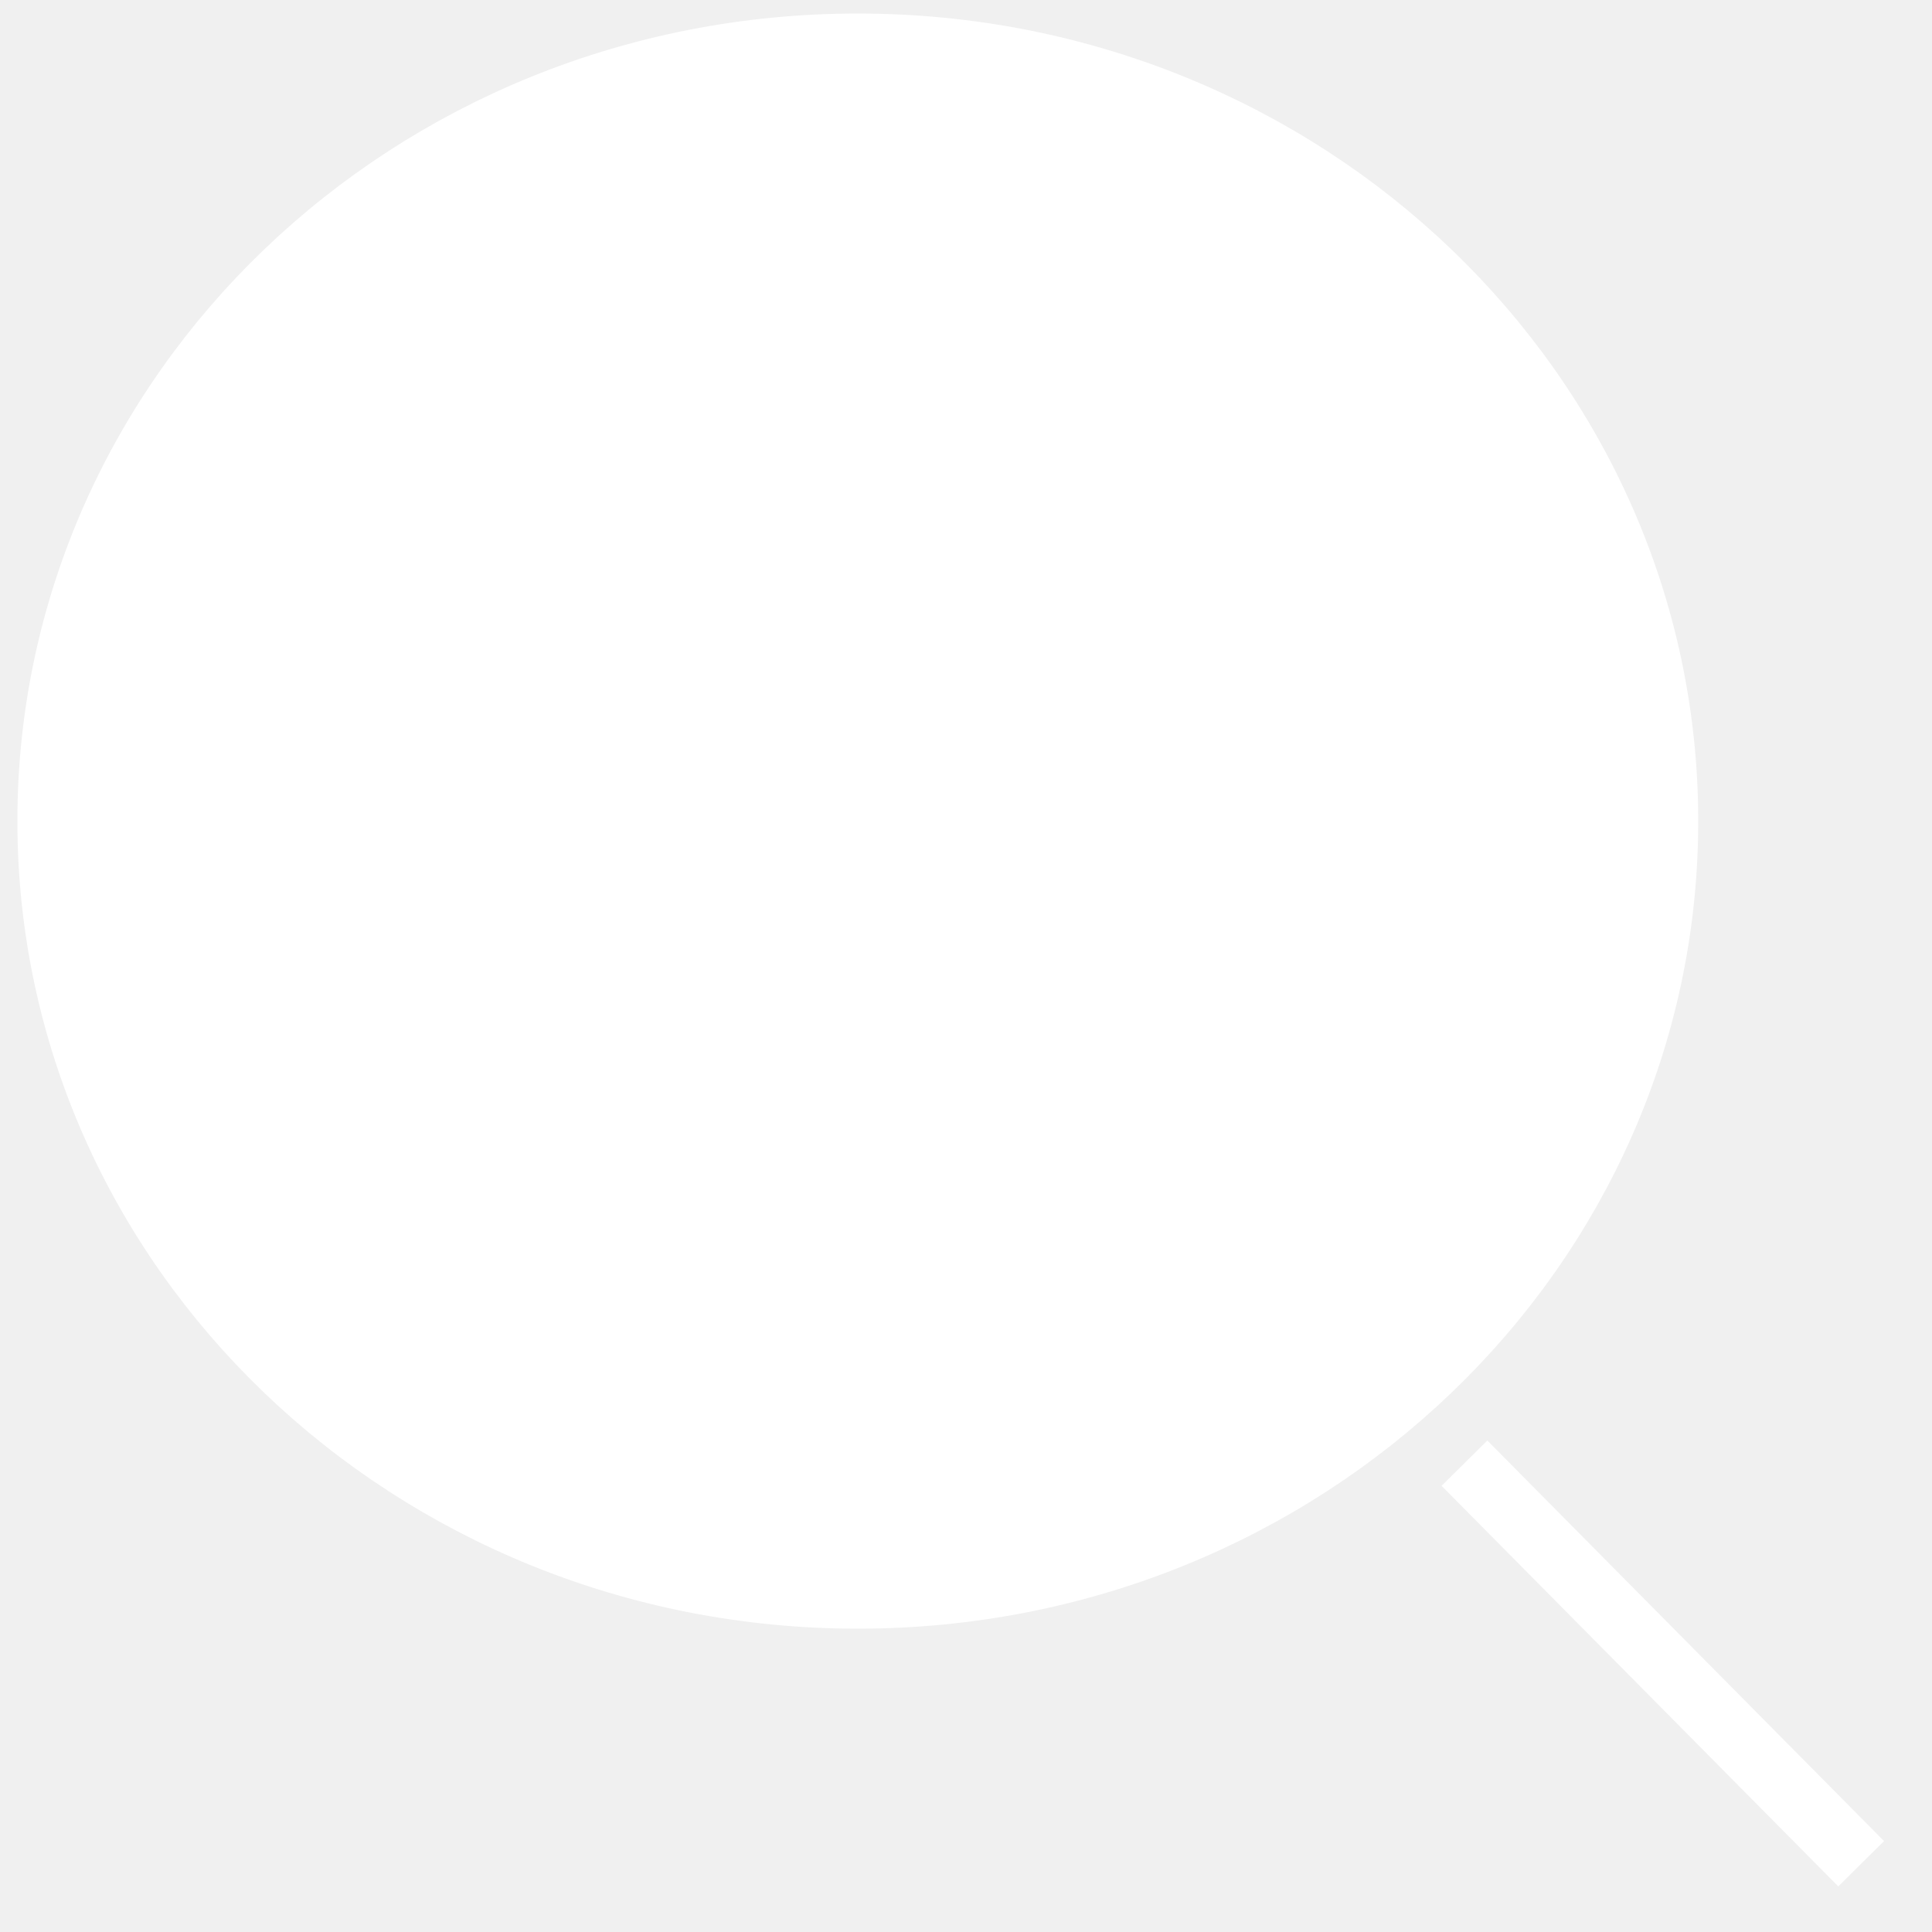
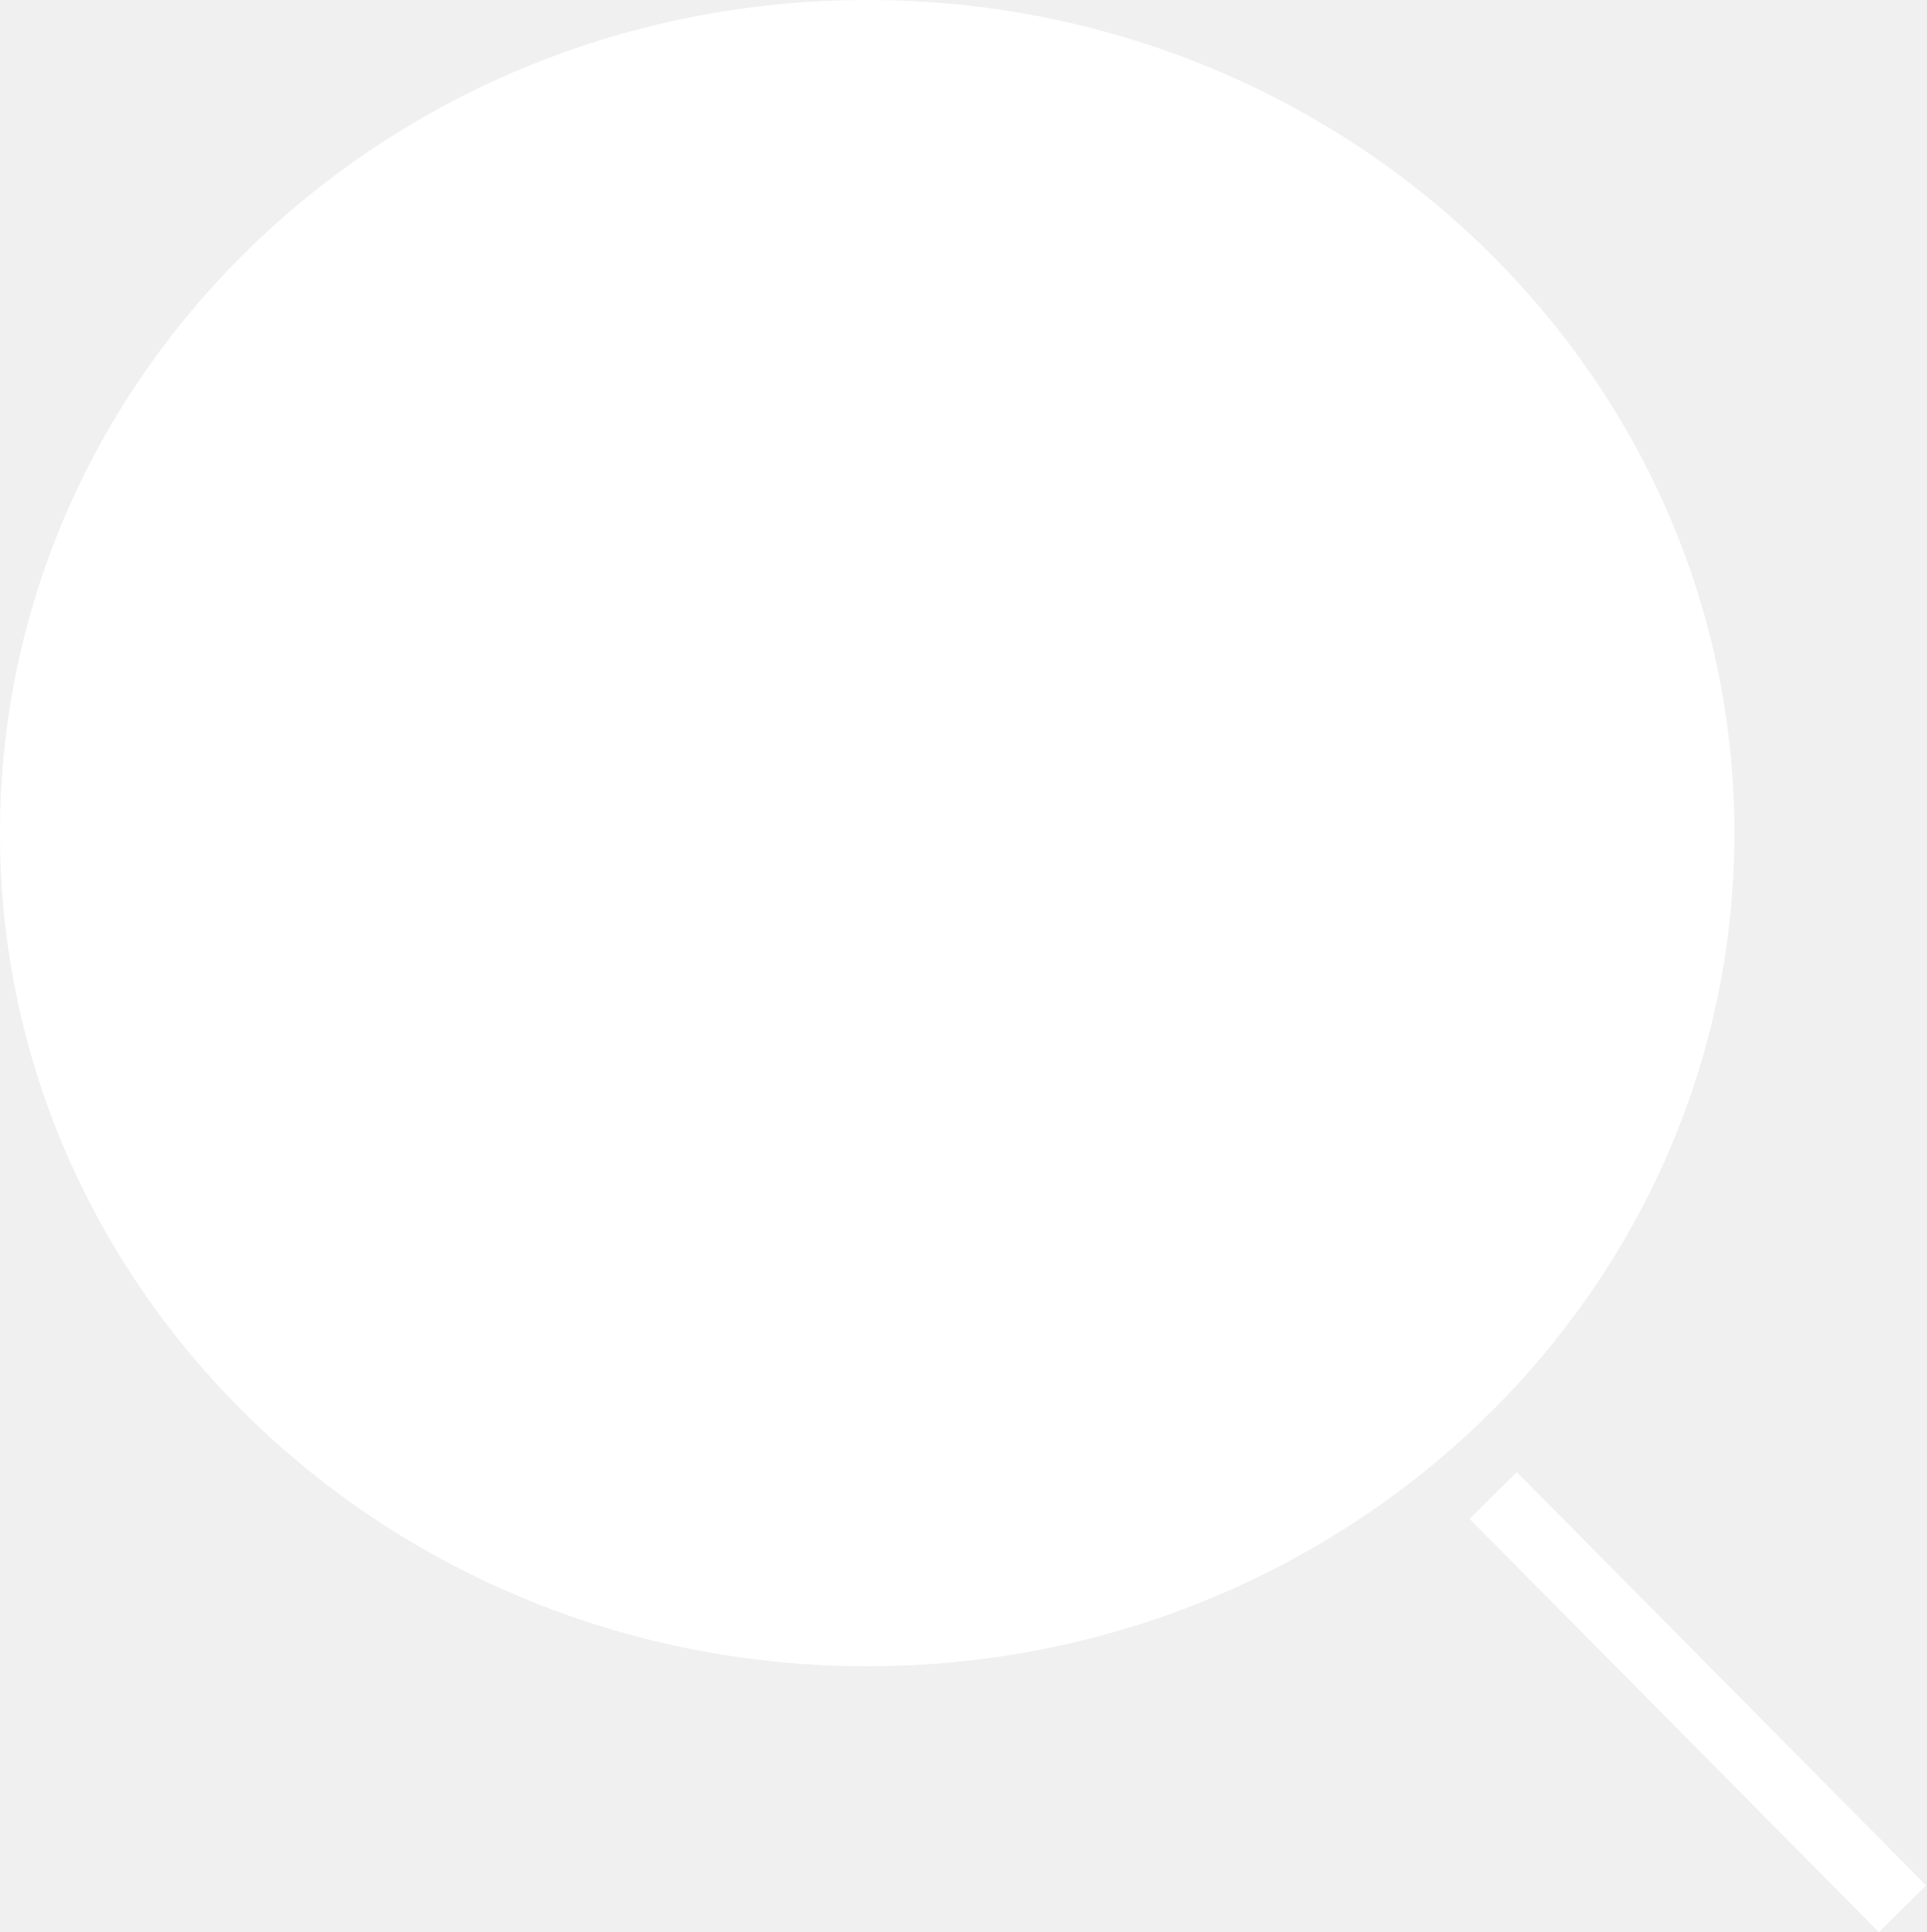
- <svg xmlns="http://www.w3.org/2000/svg" version="1.1" x="0px" y="0px" viewBox="0 0 30 30" style="enable-background:new 0 0 30 30;" xml:space="preserve">
-   <style type="text/css">
- 	.st0{fill:#FFFFFF;stroke:#ffffff;stroke-miterlimit:10;}
- 	.st1{fill:none;stroke:#ffffff;stroke-miterlimit:10;}
- </style>
-   <ellipse class="st0" cx="13.32" cy="12.75" rx="12.55" ry="12.04" />
-   <line class="st1" x1="22.74" y1="22.72" x2="28.9" y2="28.94" />
+ <svg xmlns="http://www.w3.org/2000/svg" id="a" width="28.99" height="29.08" viewBox="0 0 28.99 29.08">
+   <ellipse cx="13.05" cy="12.54" rx="12.55" ry="12.04" fill="#fff" stroke="#fff" stroke-miterlimit="10" />
+   <line x1="22.47" y1="22.51" x2="28.63" y2="28.73" fill="none" stroke="#fff" stroke-miterlimit="10" />
</svg>
